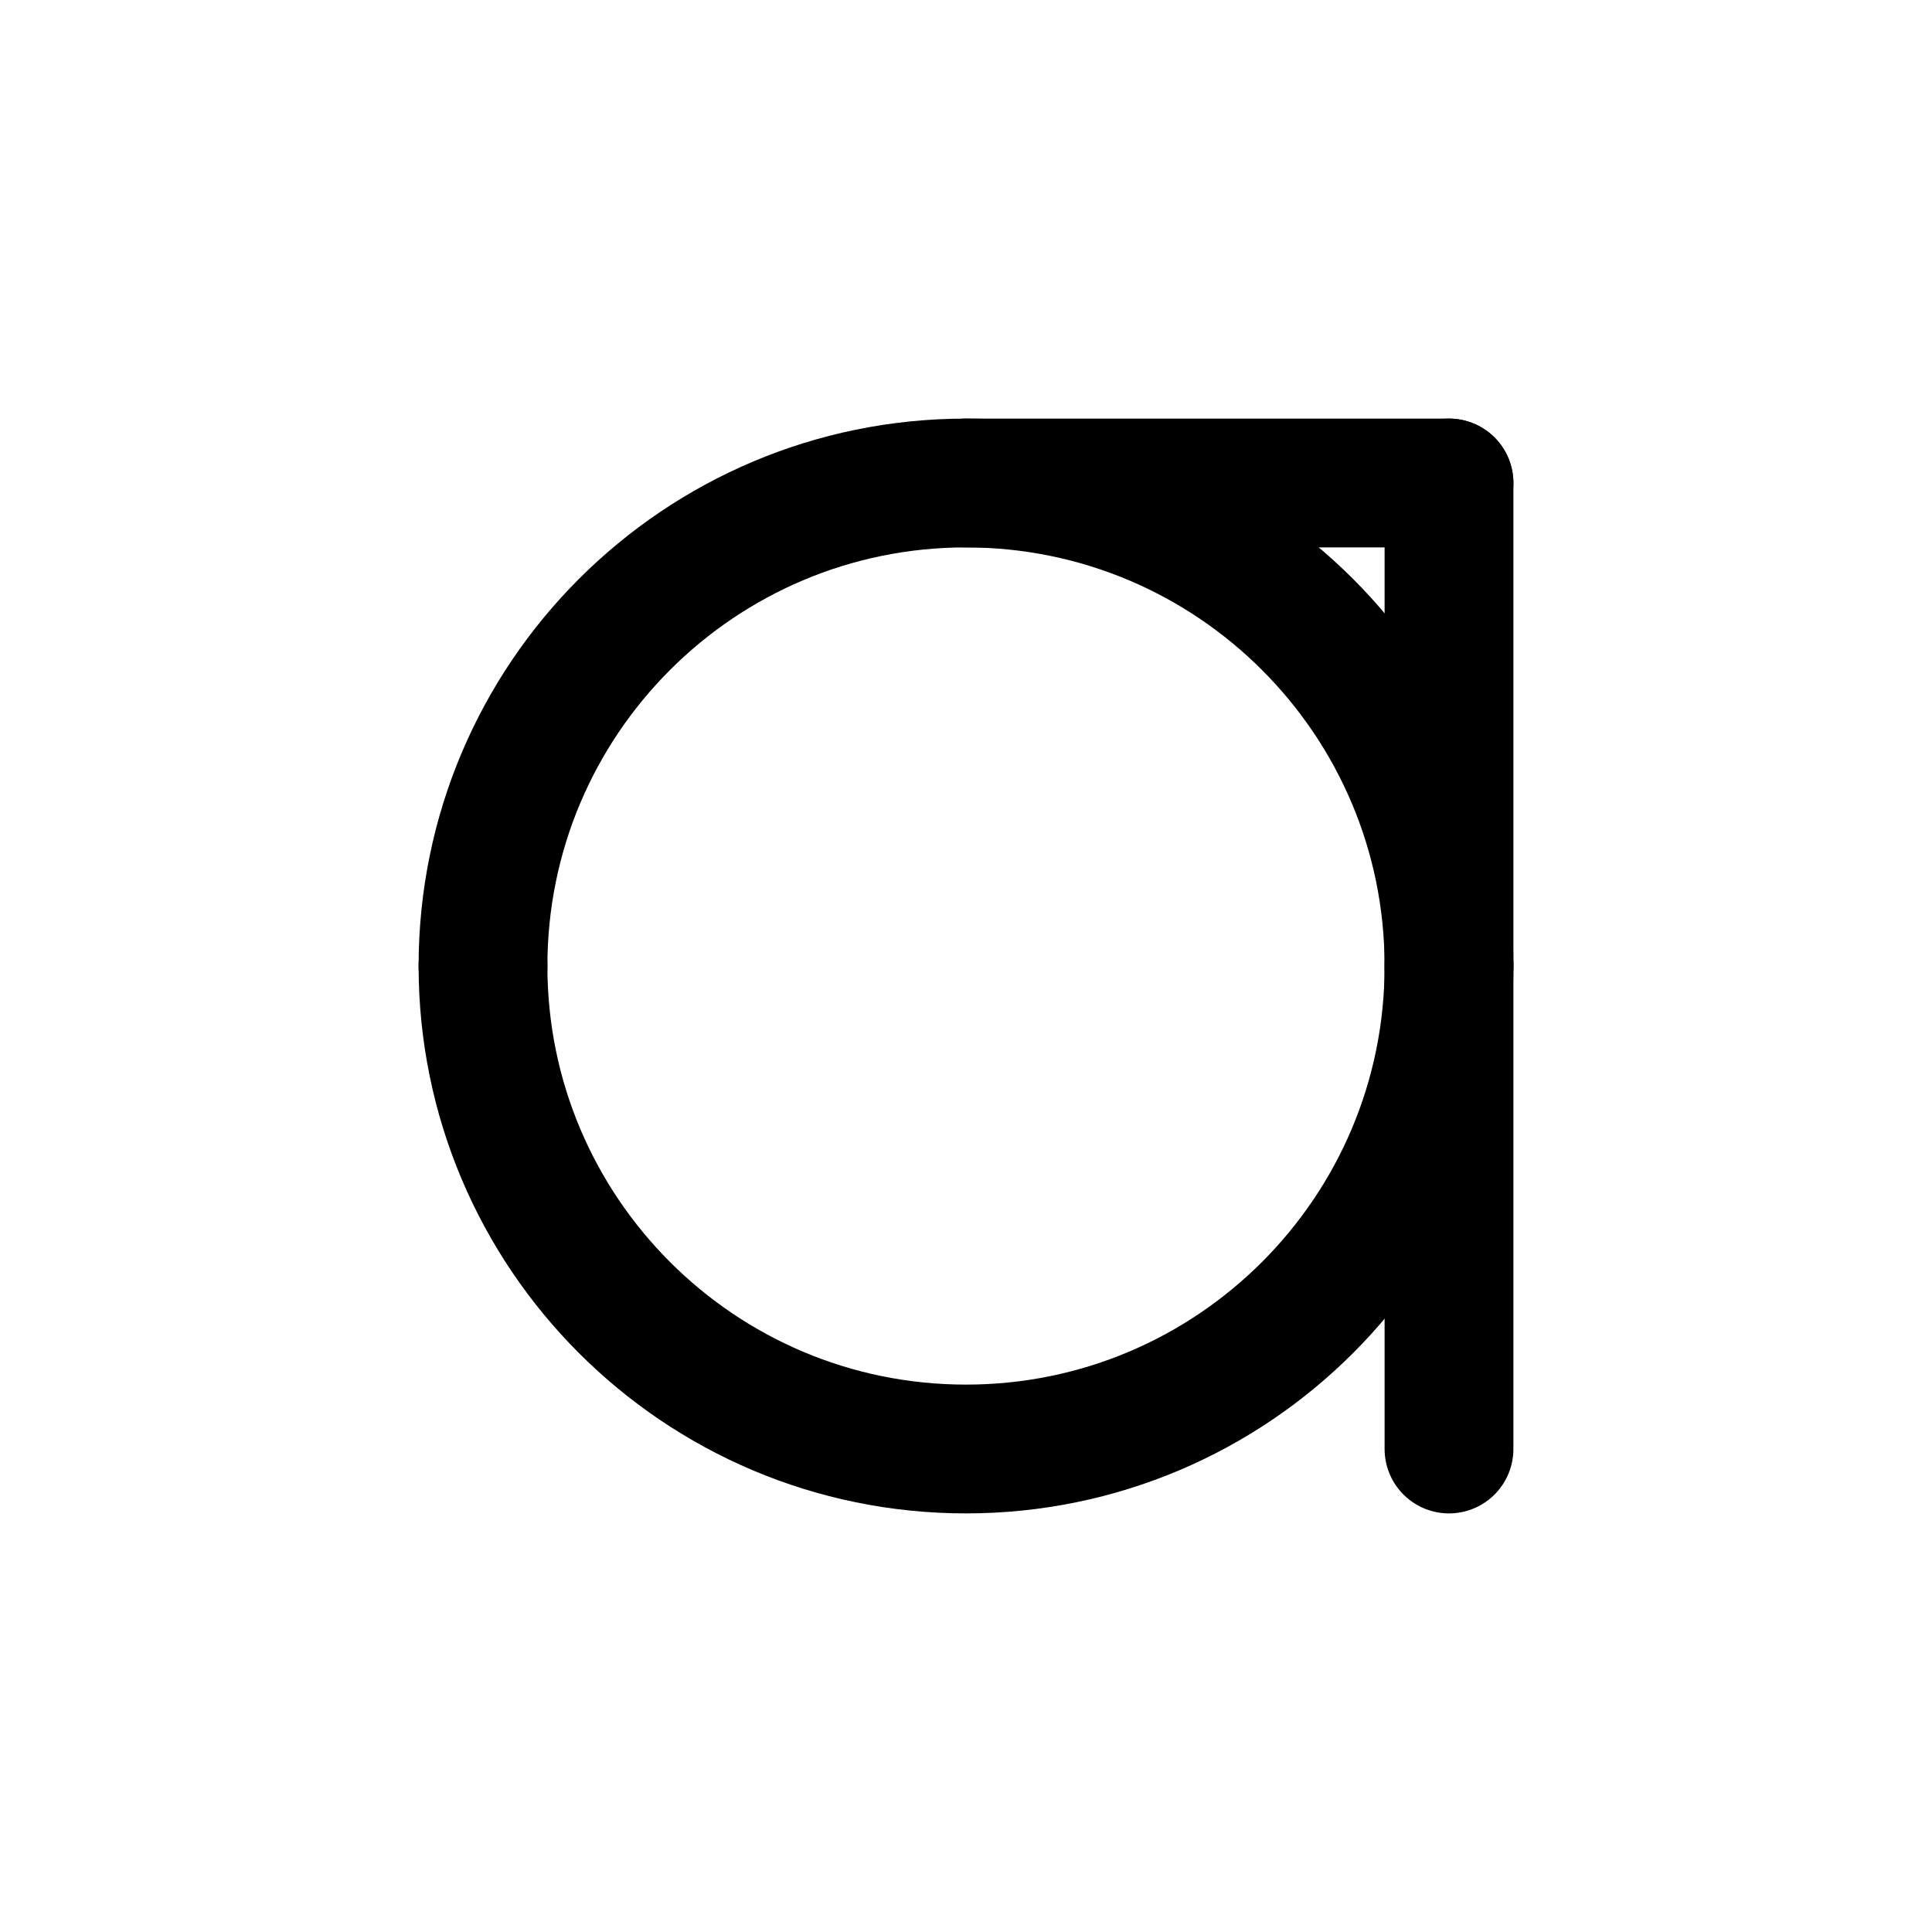
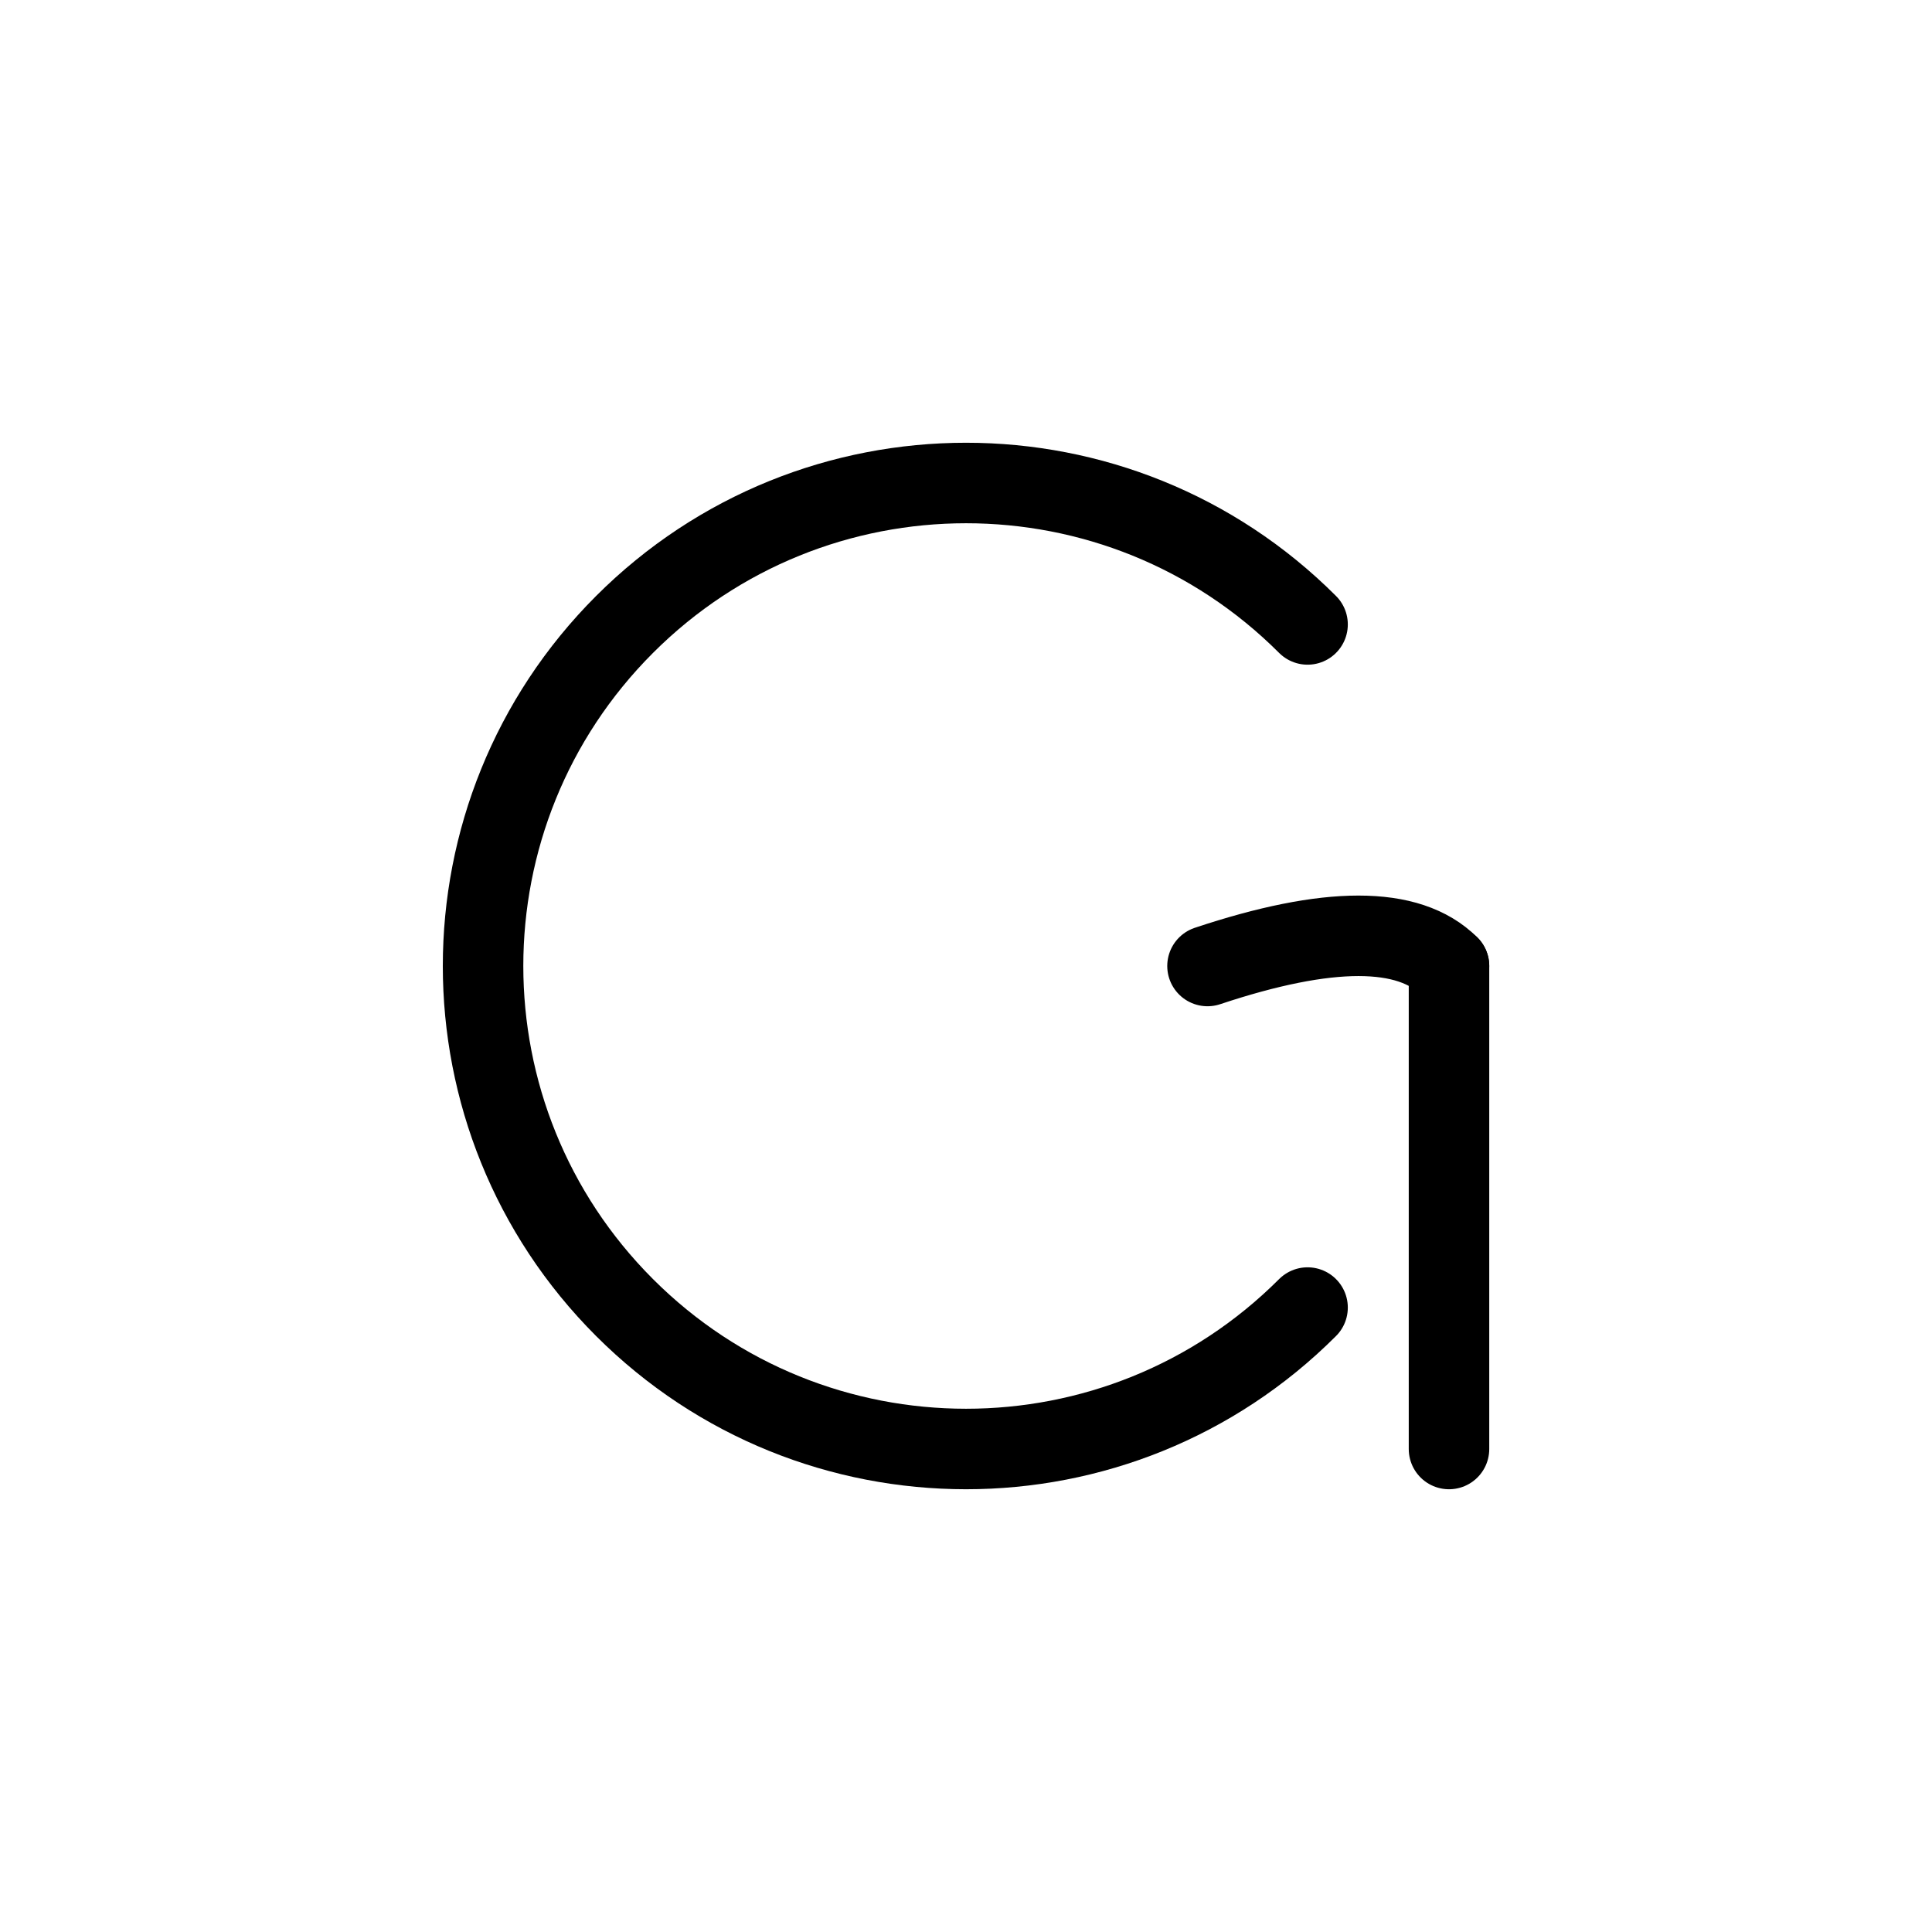
- <svg xmlns="http://www.w3.org/2000/svg" width="240" height="240" viewBox="0 0 240 240">
-   <g fill="none" stroke="#000" stroke-width="16" stroke-linecap="round" stroke-linejoin="round">
-     <path d="M 180.000 120.000 A 60.000 60.000 0 0 1 60.000 120.000" />
-     <path d="M 60.000 120.000 A 60.000 60.000 0 0 1 180.000 120.000" />
-     <path d="M 180.000 60.000 L 180.000 180.000" />
-     <path d="M 120.000 60.000 L 180.000 60.000" />
+ <svg xmlns="http://www.w3.org/2000/svg" viewBox="0 0 240 240" width="240" height="240">
+   <g fill="none" stroke="#000" stroke-width="10" stroke-linecap="round" stroke-linejoin="round">
+     <path d="M 162.43 162.43 A 60.00 60.00 0 1 1 162.43 77.57" />
+     <path d="M 180.00 120.00 L 180.00 180.00" />
+     <path d="M 150.00 120.00 C 165.00 115.00, 175.00 115.00, 180.00 120.00" />
  </g>
</svg>
